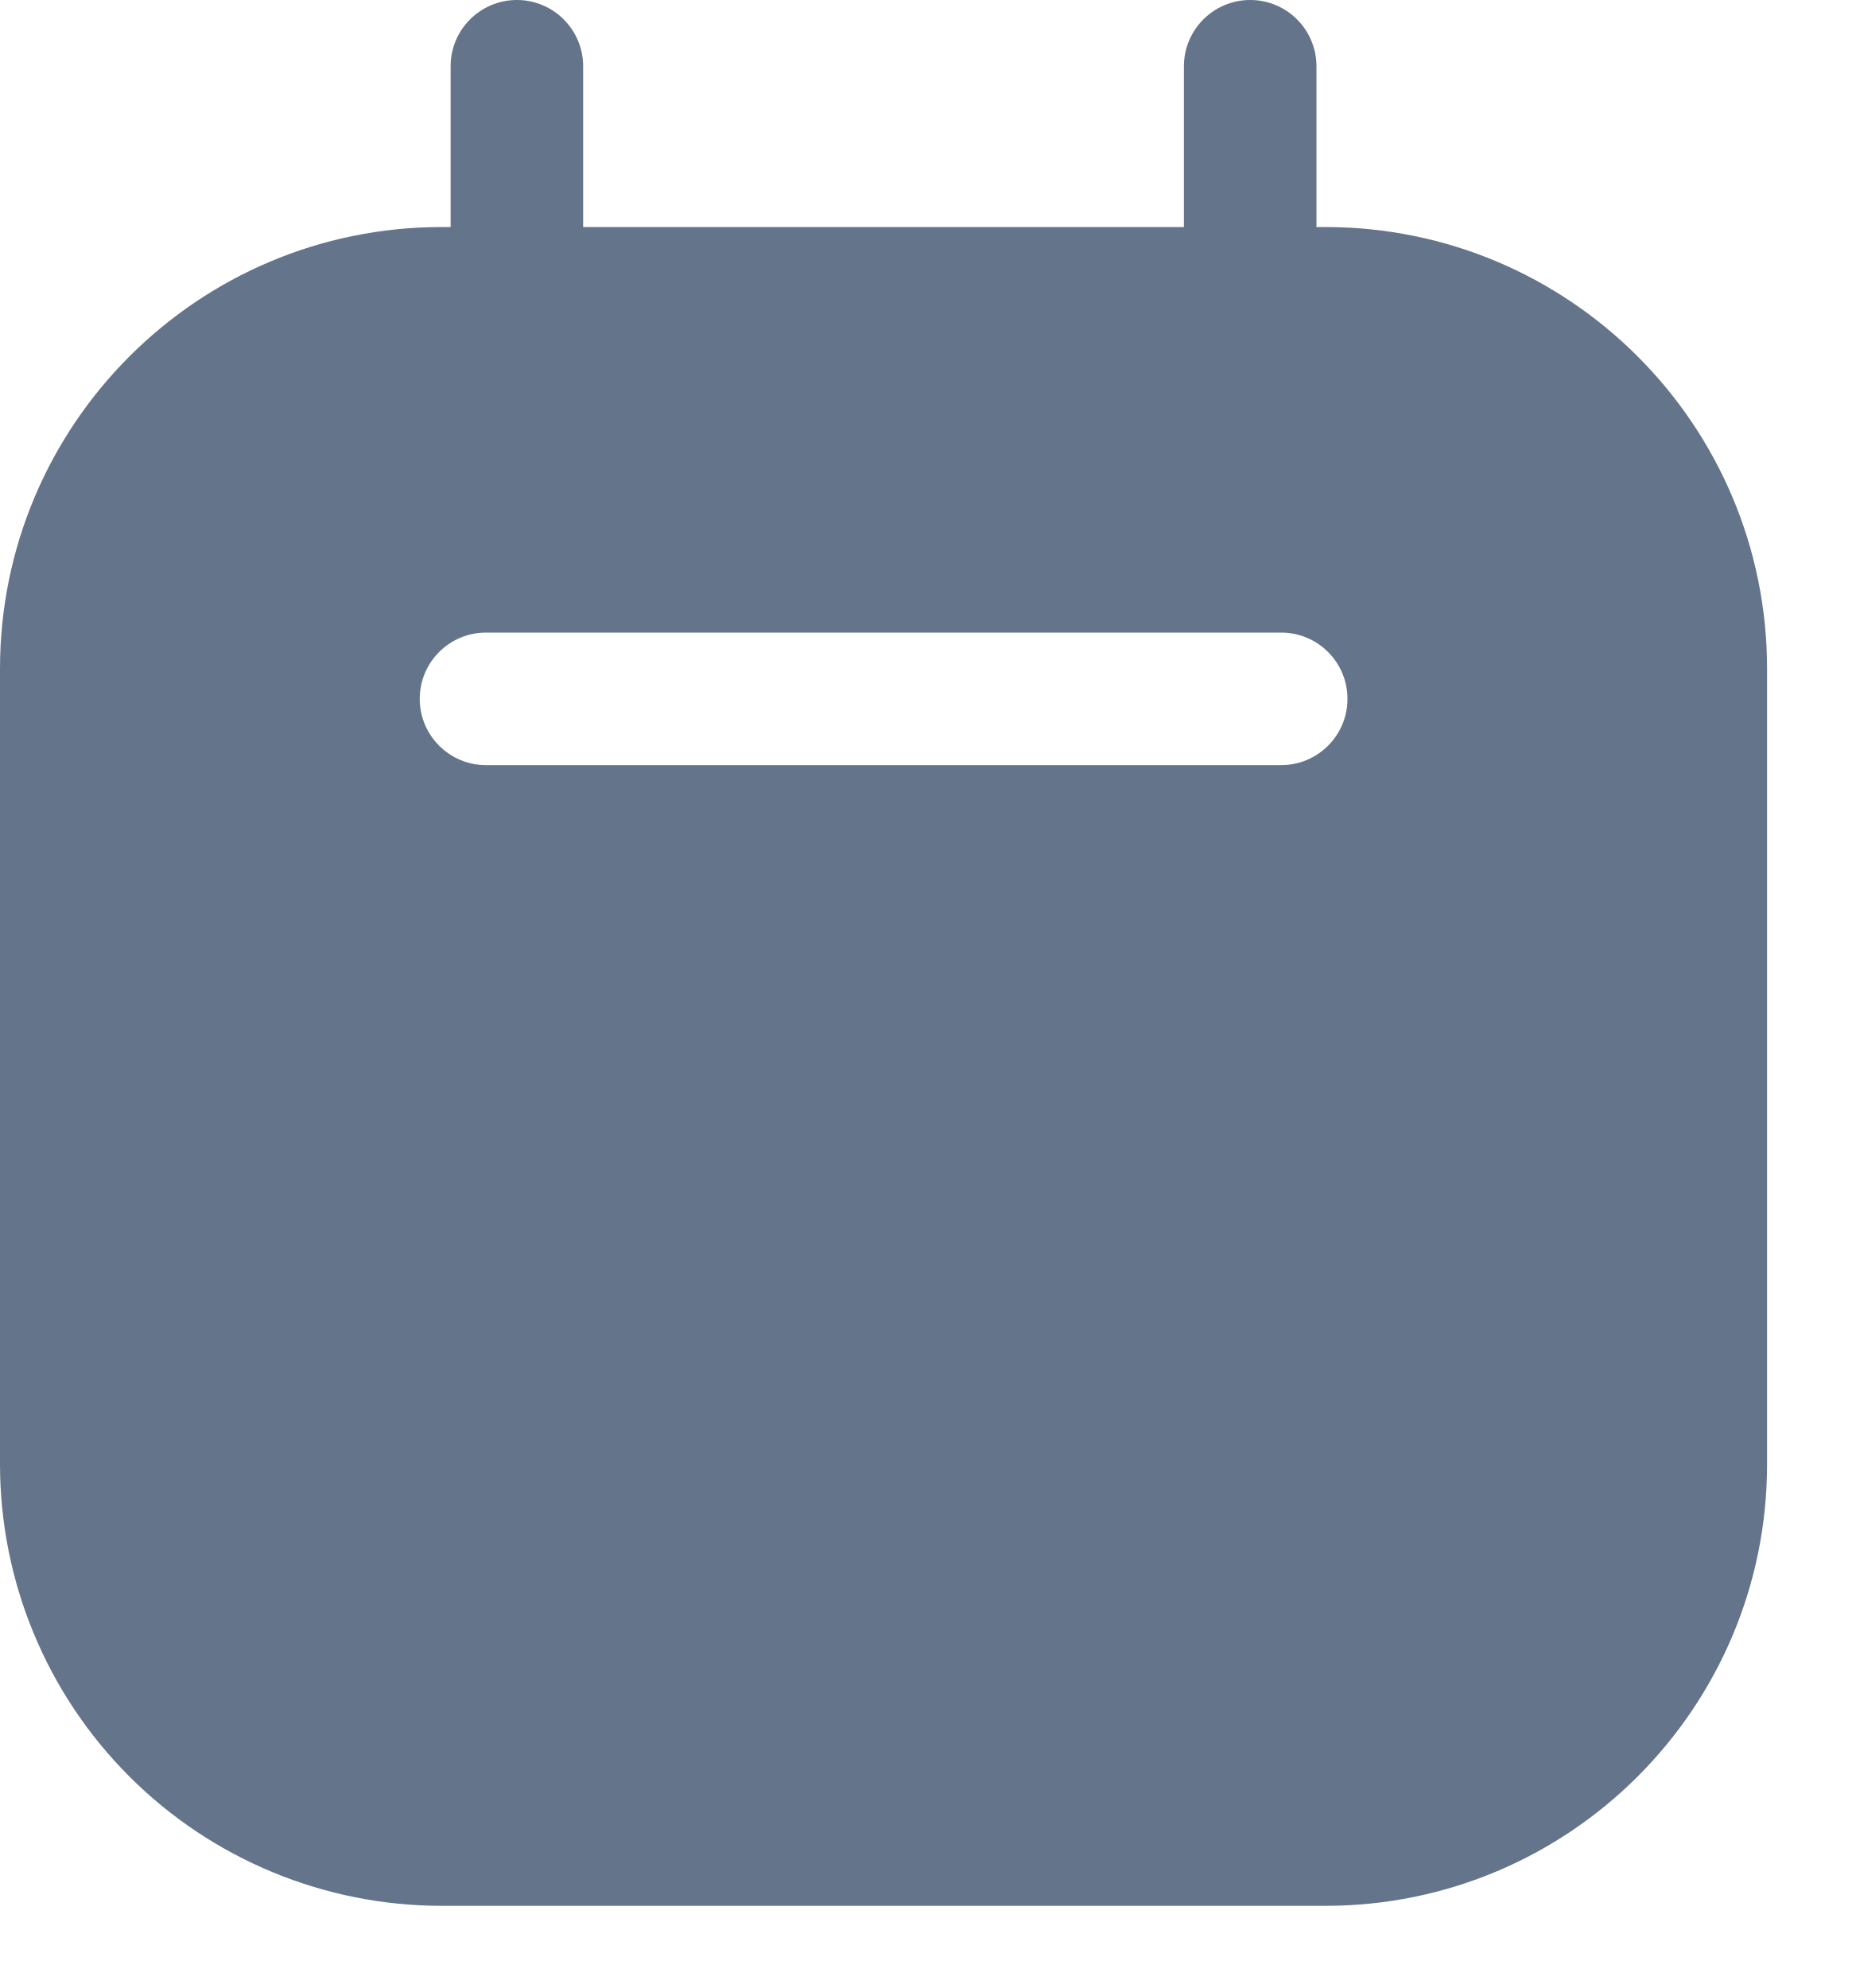
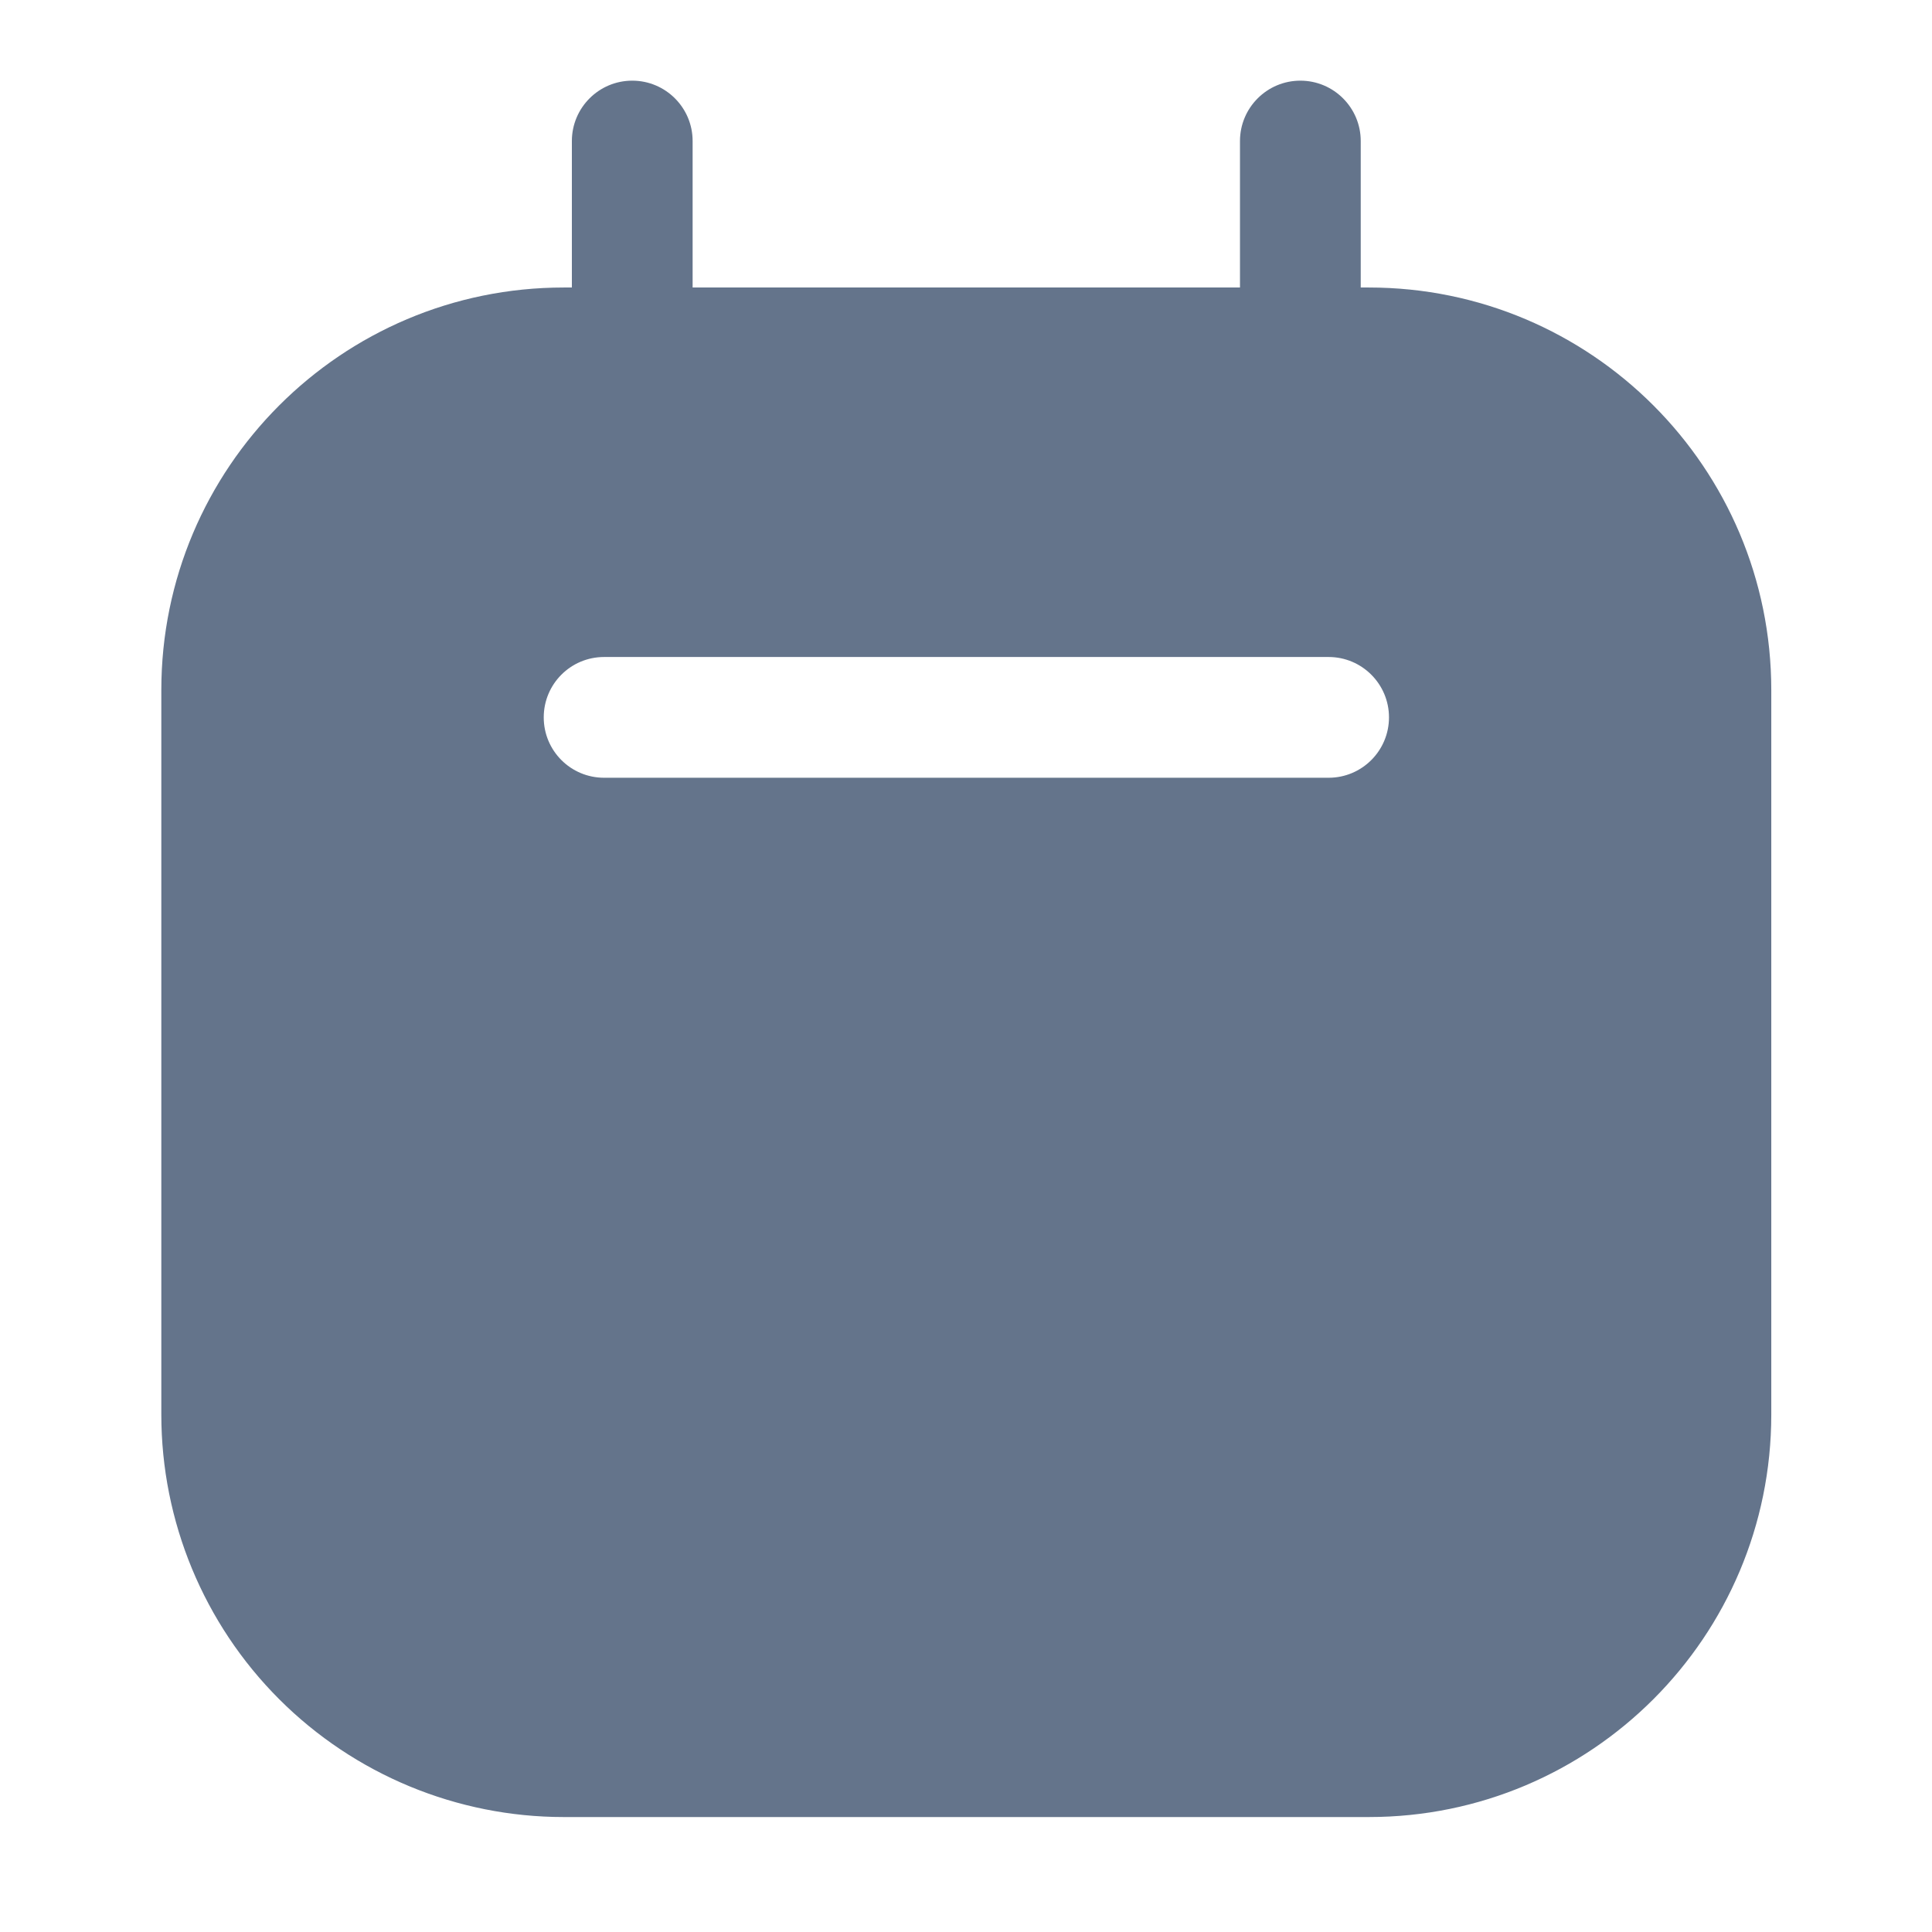
- <svg xmlns="http://www.w3.org/2000/svg" width="14" height="15" viewBox="0 0 14 15" fill="none">
-   <path fill-rule="evenodd" clip-rule="evenodd" d="M9.933 1.713H10C11.841 1.713 13.333 3.206 13.333 5.047V11.047C13.333 12.888 11.841 14.38 10 14.38H3.333C2.449 14.38 1.601 14.029 0.976 13.404C0.351 12.779 0 11.931 0 11.047V5.047C0 3.206 1.492 1.713 3.333 1.713H3.4V0.5C3.4 0.224 3.624 0 3.9 0C4.176 0 4.4 0.224 4.4 0.5V1.713H8.933V0.5C8.933 0.224 9.157 0 9.433 0C9.709 0 9.933 0.224 9.933 0.5V1.713ZM3.667 5.773H9.667C9.943 5.773 10.167 5.549 10.167 5.273C10.167 4.997 9.943 4.773 9.667 4.773H3.667C3.391 4.773 3.167 4.997 3.167 5.273C3.167 5.549 3.391 5.773 3.667 5.773Z" fill="#64748B" />
+ <svg xmlns="http://www.w3.org/2000/svg" width="16" height="16" viewBox="0 0 16 16" fill="none">
+   <path fill-rule="evenodd" clip-rule="evenodd" d="M11.269 2.381H11.336C13.177 2.381 14.669 3.874 14.669 5.715V11.715C14.669 13.556 13.177 15.048 11.336 15.048H4.669C3.785 15.048 2.937 14.697 2.312 14.072C1.687 13.447 1.336 12.599 1.336 11.715V5.715C1.336 3.874 2.828 2.381 4.669 2.381H4.736V1.168C4.736 0.892 4.96 0.668 5.236 0.668C5.512 0.668 5.736 0.892 5.736 1.168V2.381H10.269V1.168C10.269 0.892 10.493 0.668 10.769 0.668C11.045 0.668 11.269 0.892 11.269 1.168V2.381ZM5.003 6.441H11.003C11.279 6.441 11.503 6.217 11.503 5.941C11.503 5.665 11.279 5.441 11.003 5.441H5.003C4.726 5.441 4.503 5.665 4.503 5.941C4.503 6.217 4.726 6.441 5.003 6.441Z" fill="#64748B" />
</svg>
